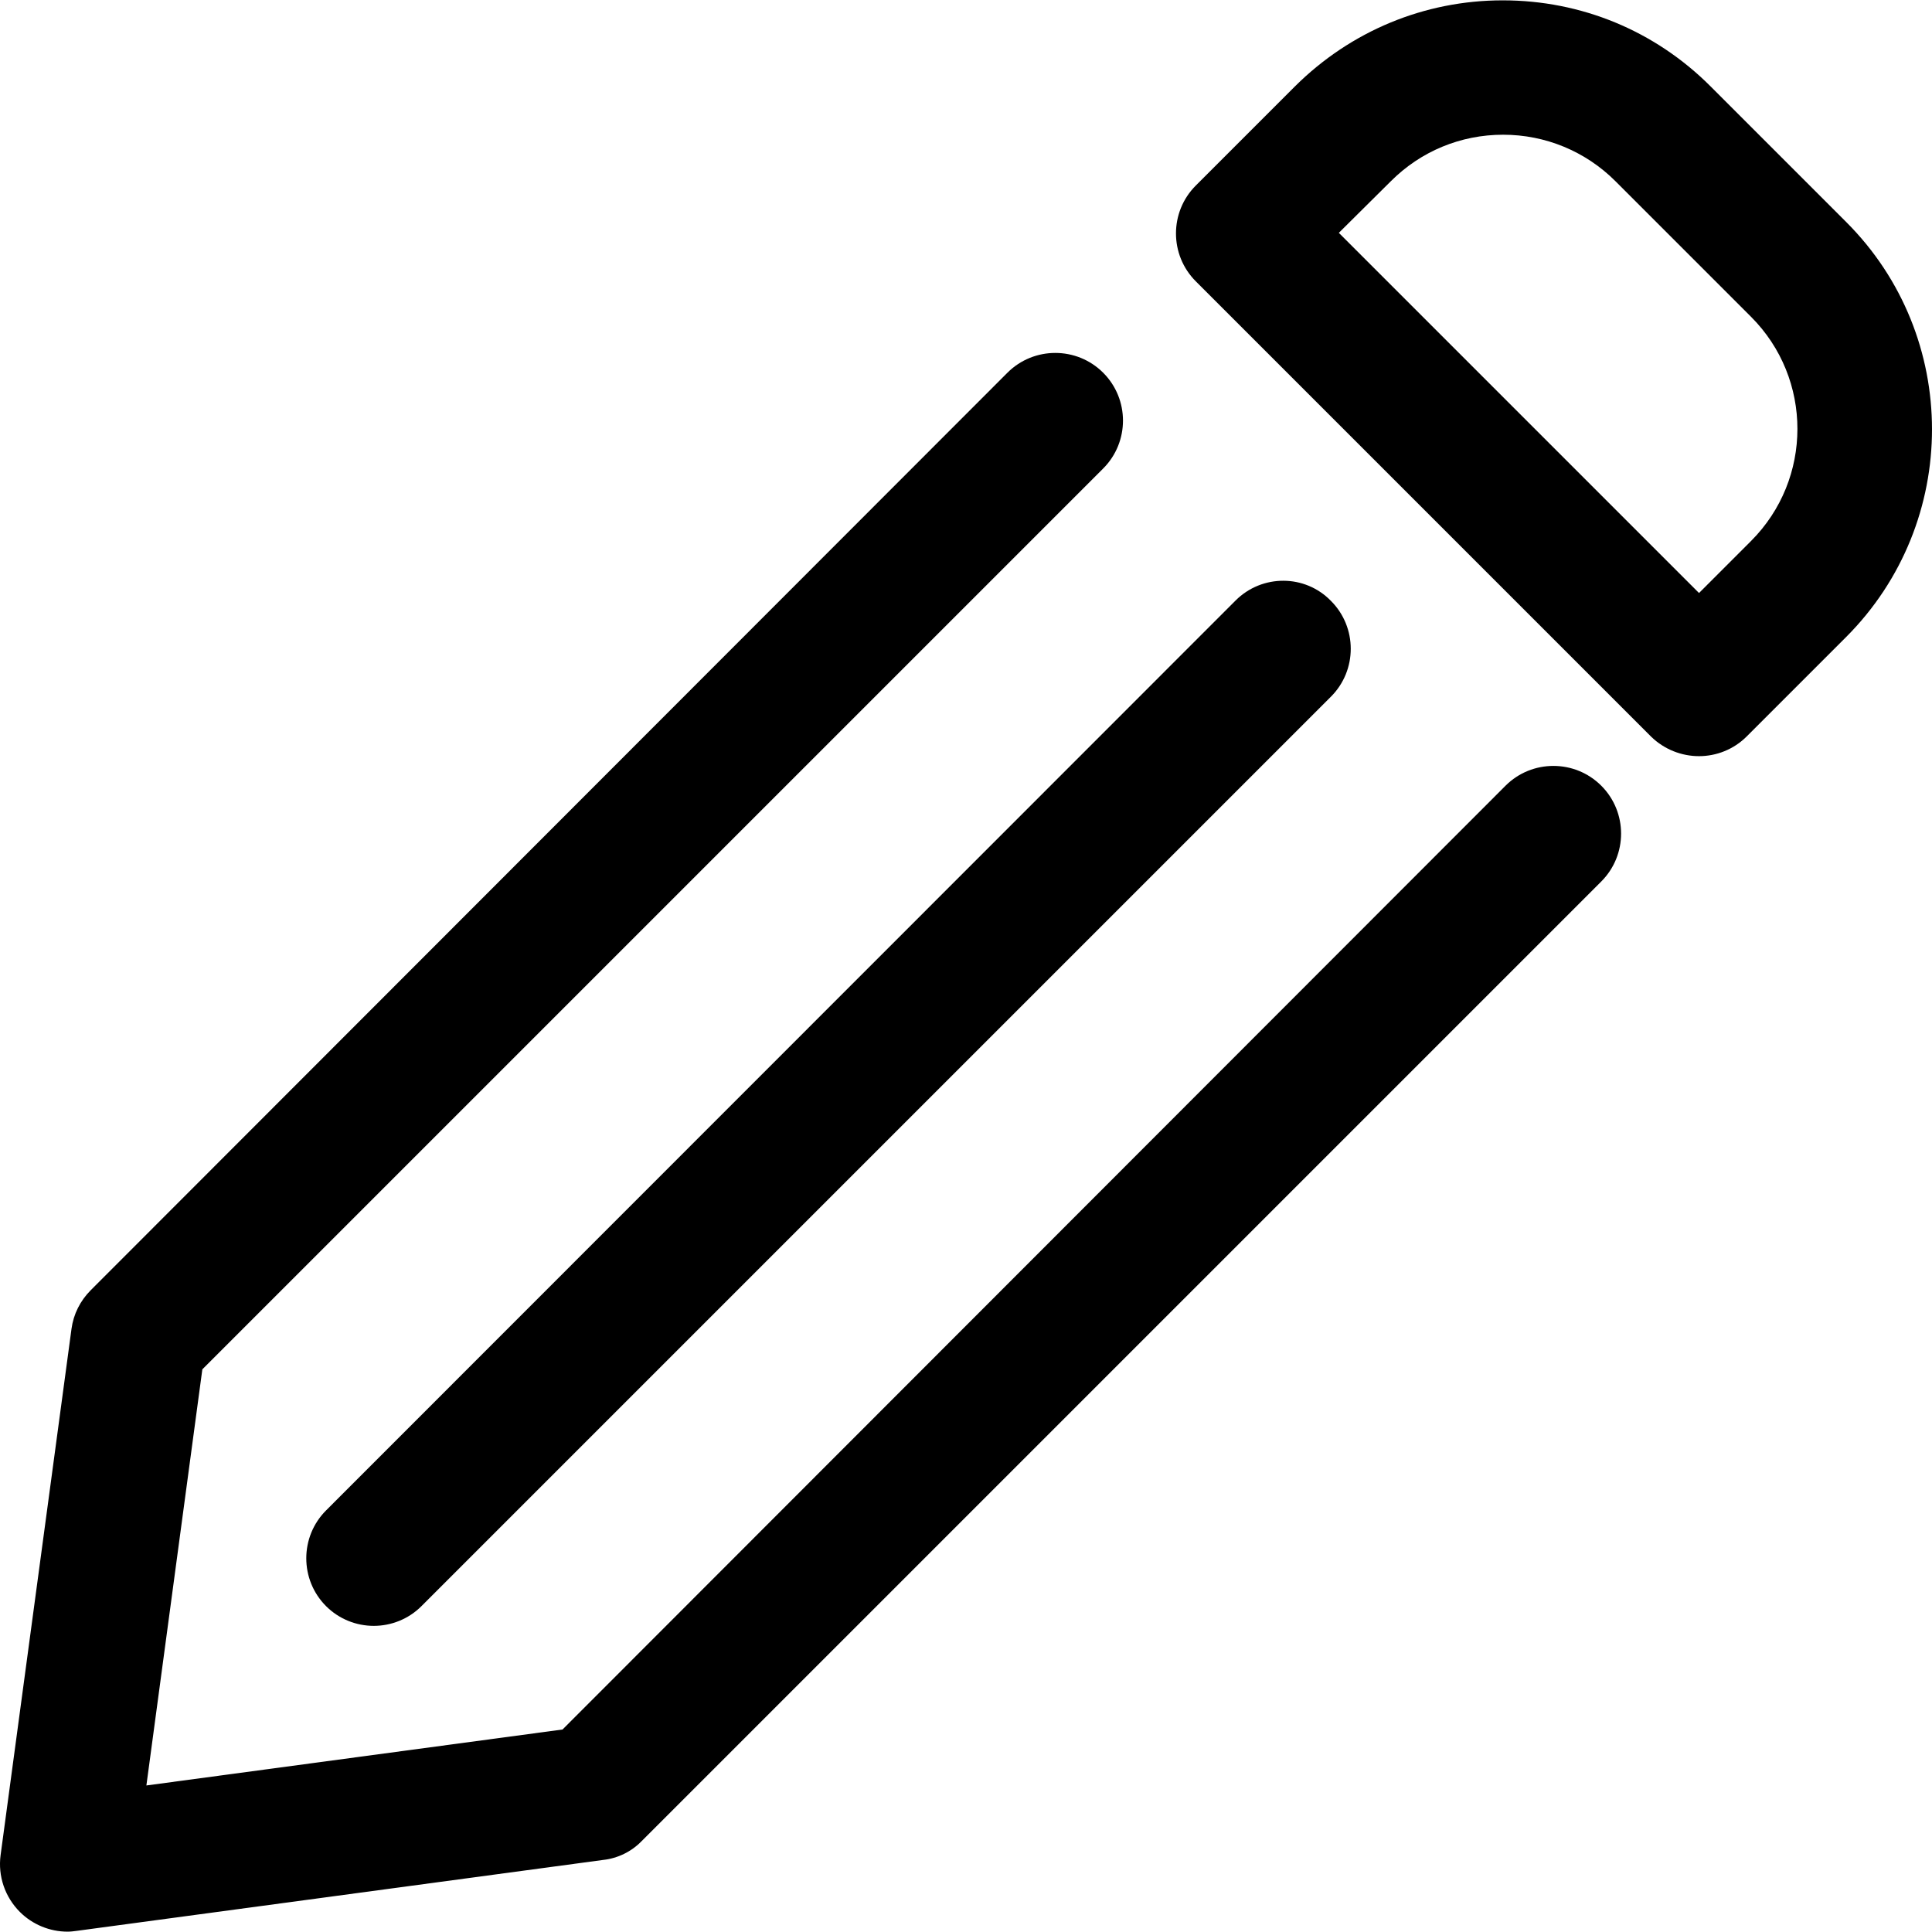
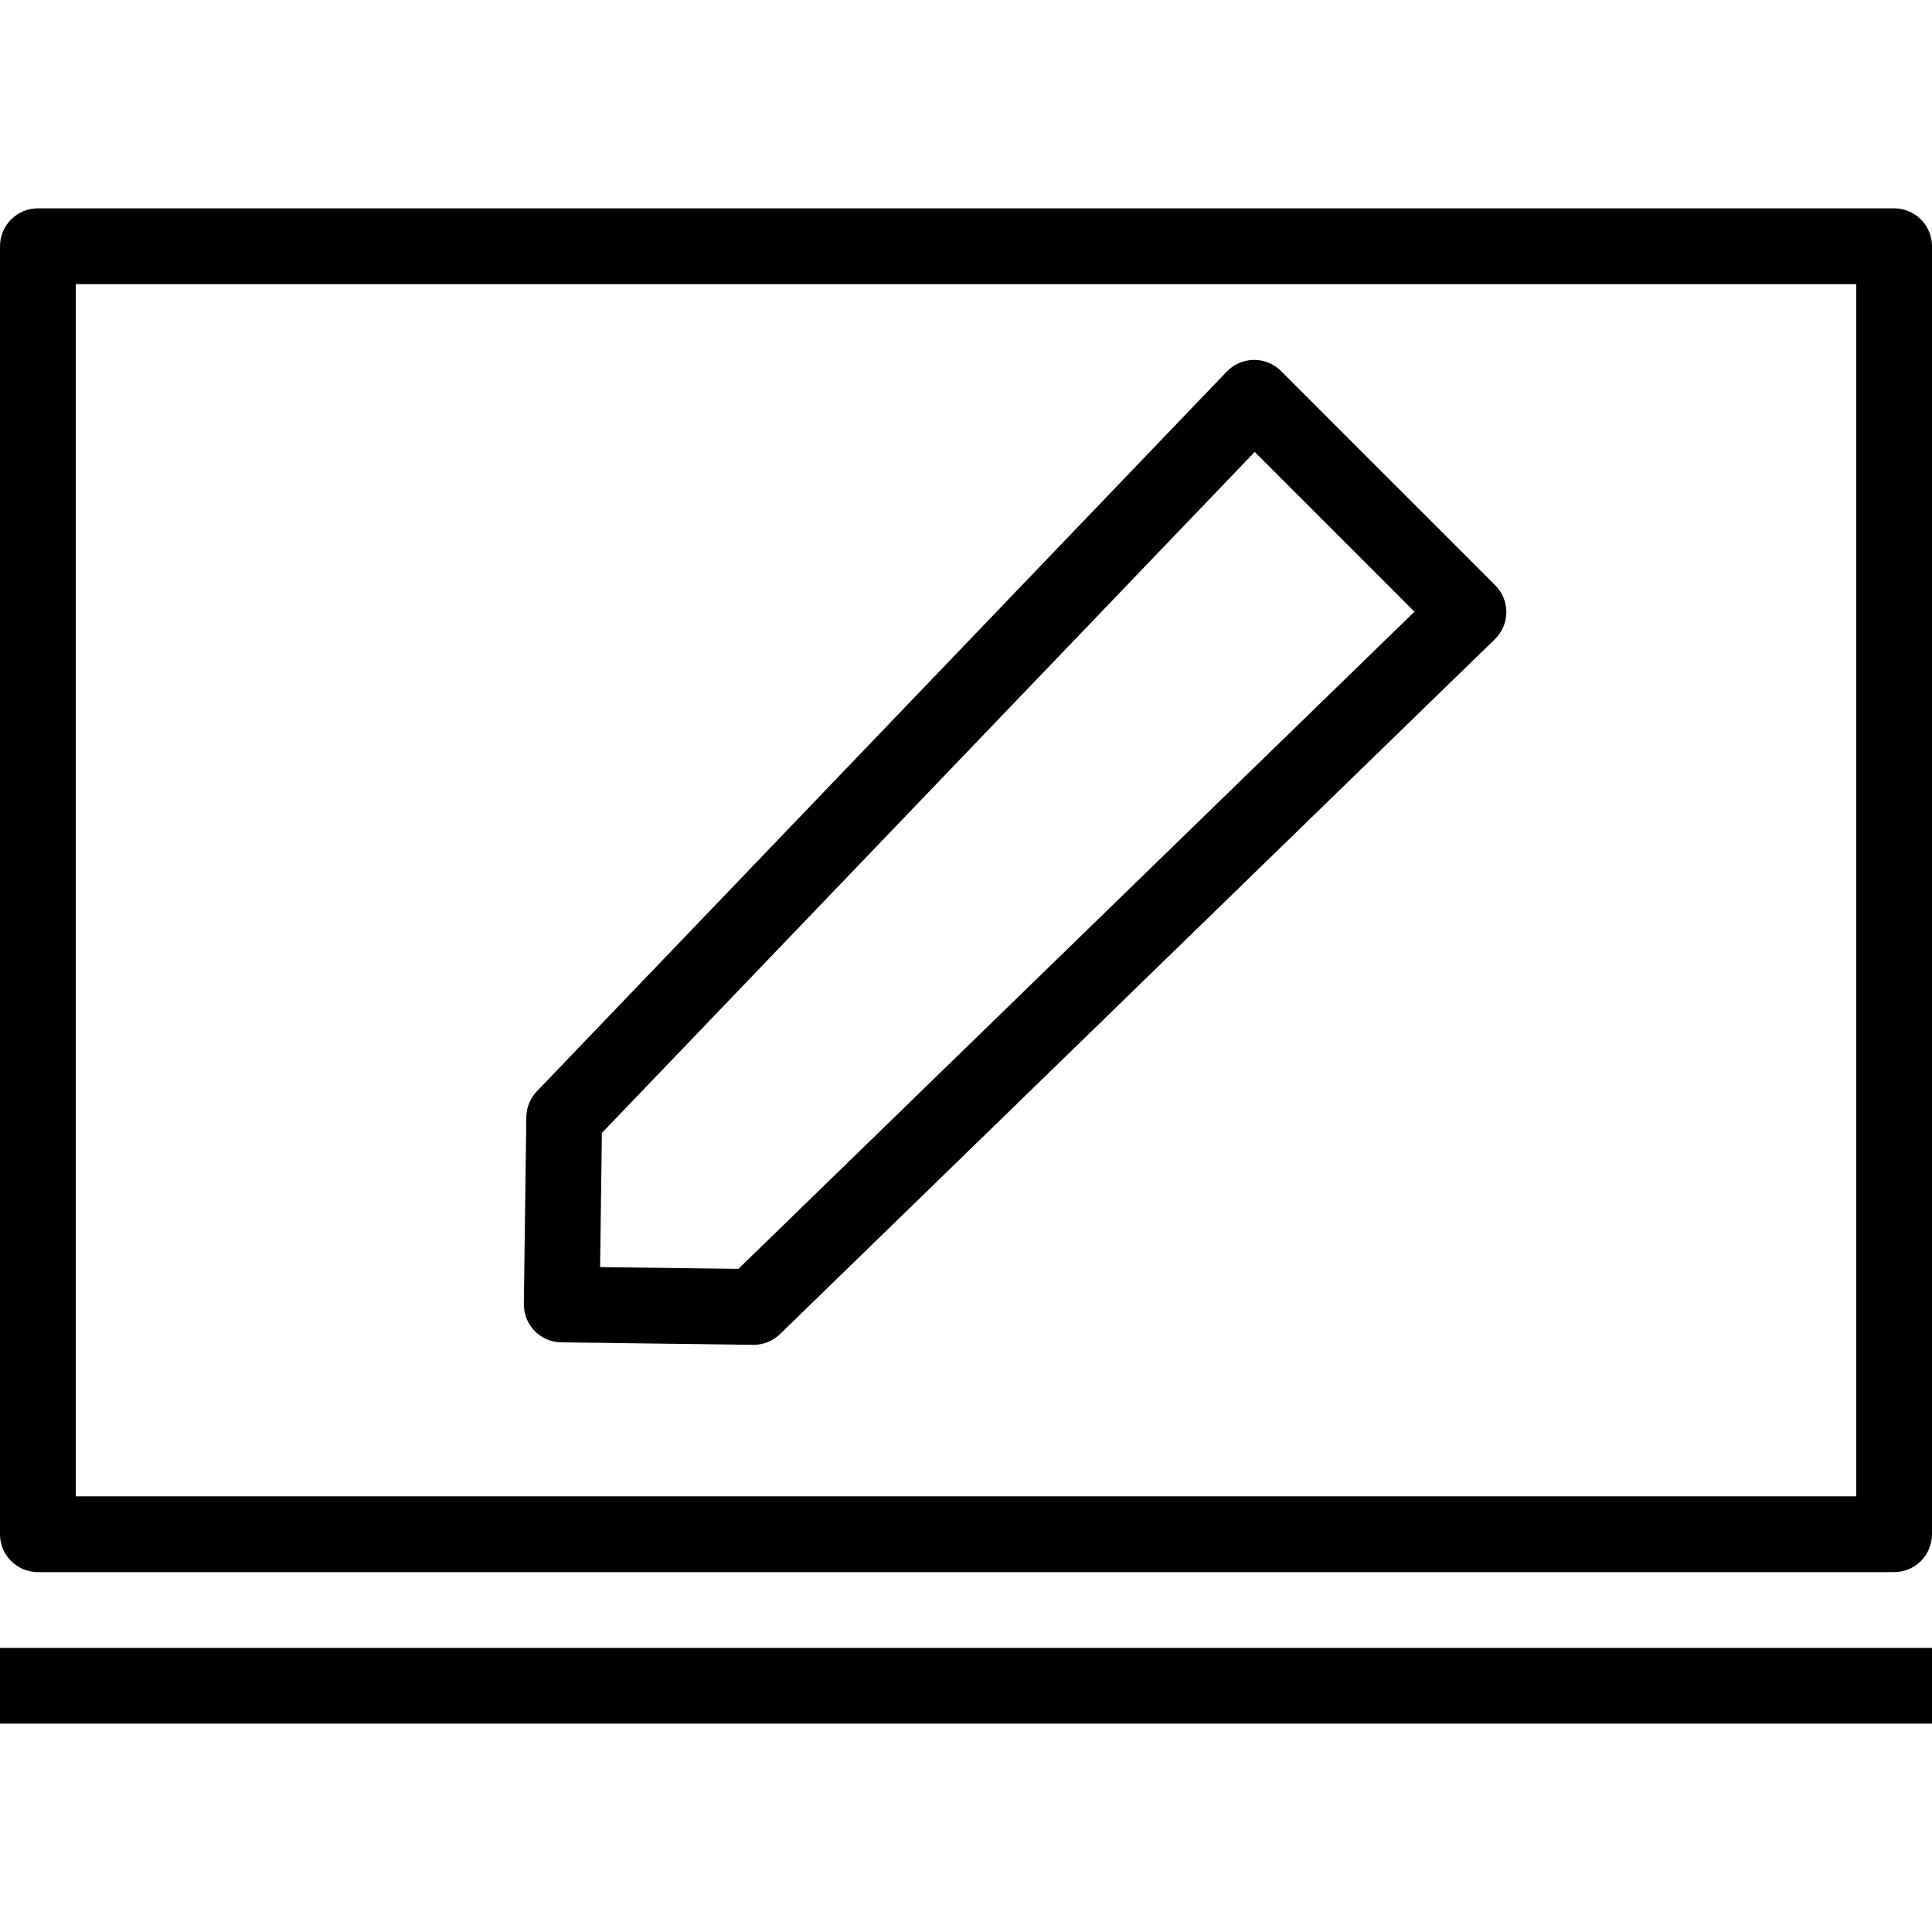
- <svg xmlns="http://www.w3.org/2000/svg" version="1.1" id="Capa_1" x="0px" y="0px" viewBox="0 0 490.273 490.273" style="enable-background:new 0 0 490.273 490.273;" xml:space="preserve">
+ <svg xmlns="http://www.w3.org/2000/svg" version="1.1" id="Layer_1" x="0px" y="0px" viewBox="0 0 512 512" style="enable-background:new 0 0 512 512;" xml:space="preserve">
  <g>
    <g>
-       <g>
-         <path d="M313.548,152.387l-230.8,230.9c-6.7,6.7-6.7,17.6,0,24.3c3.3,3.3,7.7,5,12.1,5s8.8-1.7,12.1-5l230.8-230.8 c6.7-6.7,6.7-17.6,0-24.3C331.148,145.687,320.248,145.687,313.548,152.387z" />
-         <path d="M431.148,191.887c4.4,0,8.8-1.7,12.1-5l25.2-25.2c29.1-29.1,29.1-76.4,0-105.4l-34.4-34.4 c-14.1-14.1-32.8-21.8-52.7-21.8c-19.9,0-38.6,7.8-52.7,21.8l-25.2,25.2c-6.7,6.7-6.7,17.6,0,24.3l115.6,115.6 C422.348,190.187,426.748,191.887,431.148,191.887z M352.948,45.987c7.6-7.6,17.7-11.8,28.5-11.8c10.7,0,20.9,4.2,28.5,11.8 l34.4,34.4c15.7,15.7,15.7,41.2,0,56.9l-13.2,13.2l-91.4-91.4L352.948,45.987z" />
-         <path d="M162.848,467.187l243.5-243.5c6.7-6.7,6.7-17.6,0-24.3s-17.6-6.7-24.3,0l-239.3,239.5l-105.6,14.2l14.2-105.6 l228.6-228.6c6.7-6.7,6.7-17.6,0-24.3c-6.7-6.7-17.6-6.7-24.3,0l-232.6,232.8c-2.7,2.7-4.4,6.1-4.9,9.8l-18,133.6 c-0.7,5.3,1.1,10.6,4.9,14.4c3.2,3.2,7.6,5,12.1,5c0.8,0,1.5-0.1,2.3-0.2l133.6-18 C156.748,471.587,160.248,469.887,162.848,467.187z" />
-       </g>
+       <path d="M501.961,55.216H10.039C4.495,55.216,0,59.711,0,65.255v341.333c0,5.544,4.495,10.039,10.039,10.039h491.922 c5.544,0,10.039-4.495,10.039-10.039V65.255C512,59.711,507.505,55.216,501.961,55.216z M491.922,396.549H20.078V75.294h471.843 V396.549z" />
+     </g>
+   </g>
+   <g>
+     <g>
+       <rect y="436.706" width="512" height="20.078" />
+     </g>
+   </g>
+   <g>
+     <g>
+       <path d="M396.254,155.103l-56.792-56.79c-1.91-1.909-4.51-2.961-7.206-2.94c-2.699,0.029-5.273,1.143-7.141,3.092L142.27,289.21 c-1.76,1.836-2.757,4.272-2.79,6.815l-0.652,49.544c-0.036,2.663,0.989,5.23,2.848,7.138c1.858,1.907,4.398,2.998,7.061,3.032 l50.848,0.652c0.043,0.001,0.086,0.001,0.128,0.001c2.611,0,5.122-1.018,6.998-2.841l189.441-184.151 c1.927-1.873,3.022-4.44,3.042-7.127C399.212,159.586,398.153,157.004,396.254,155.103z M195.692,336.261l-36.657-0.469 l0.468-35.545l173.011-180.485l42.341,42.339L195.692,336.261z" />
    </g>
  </g>
</svg>
